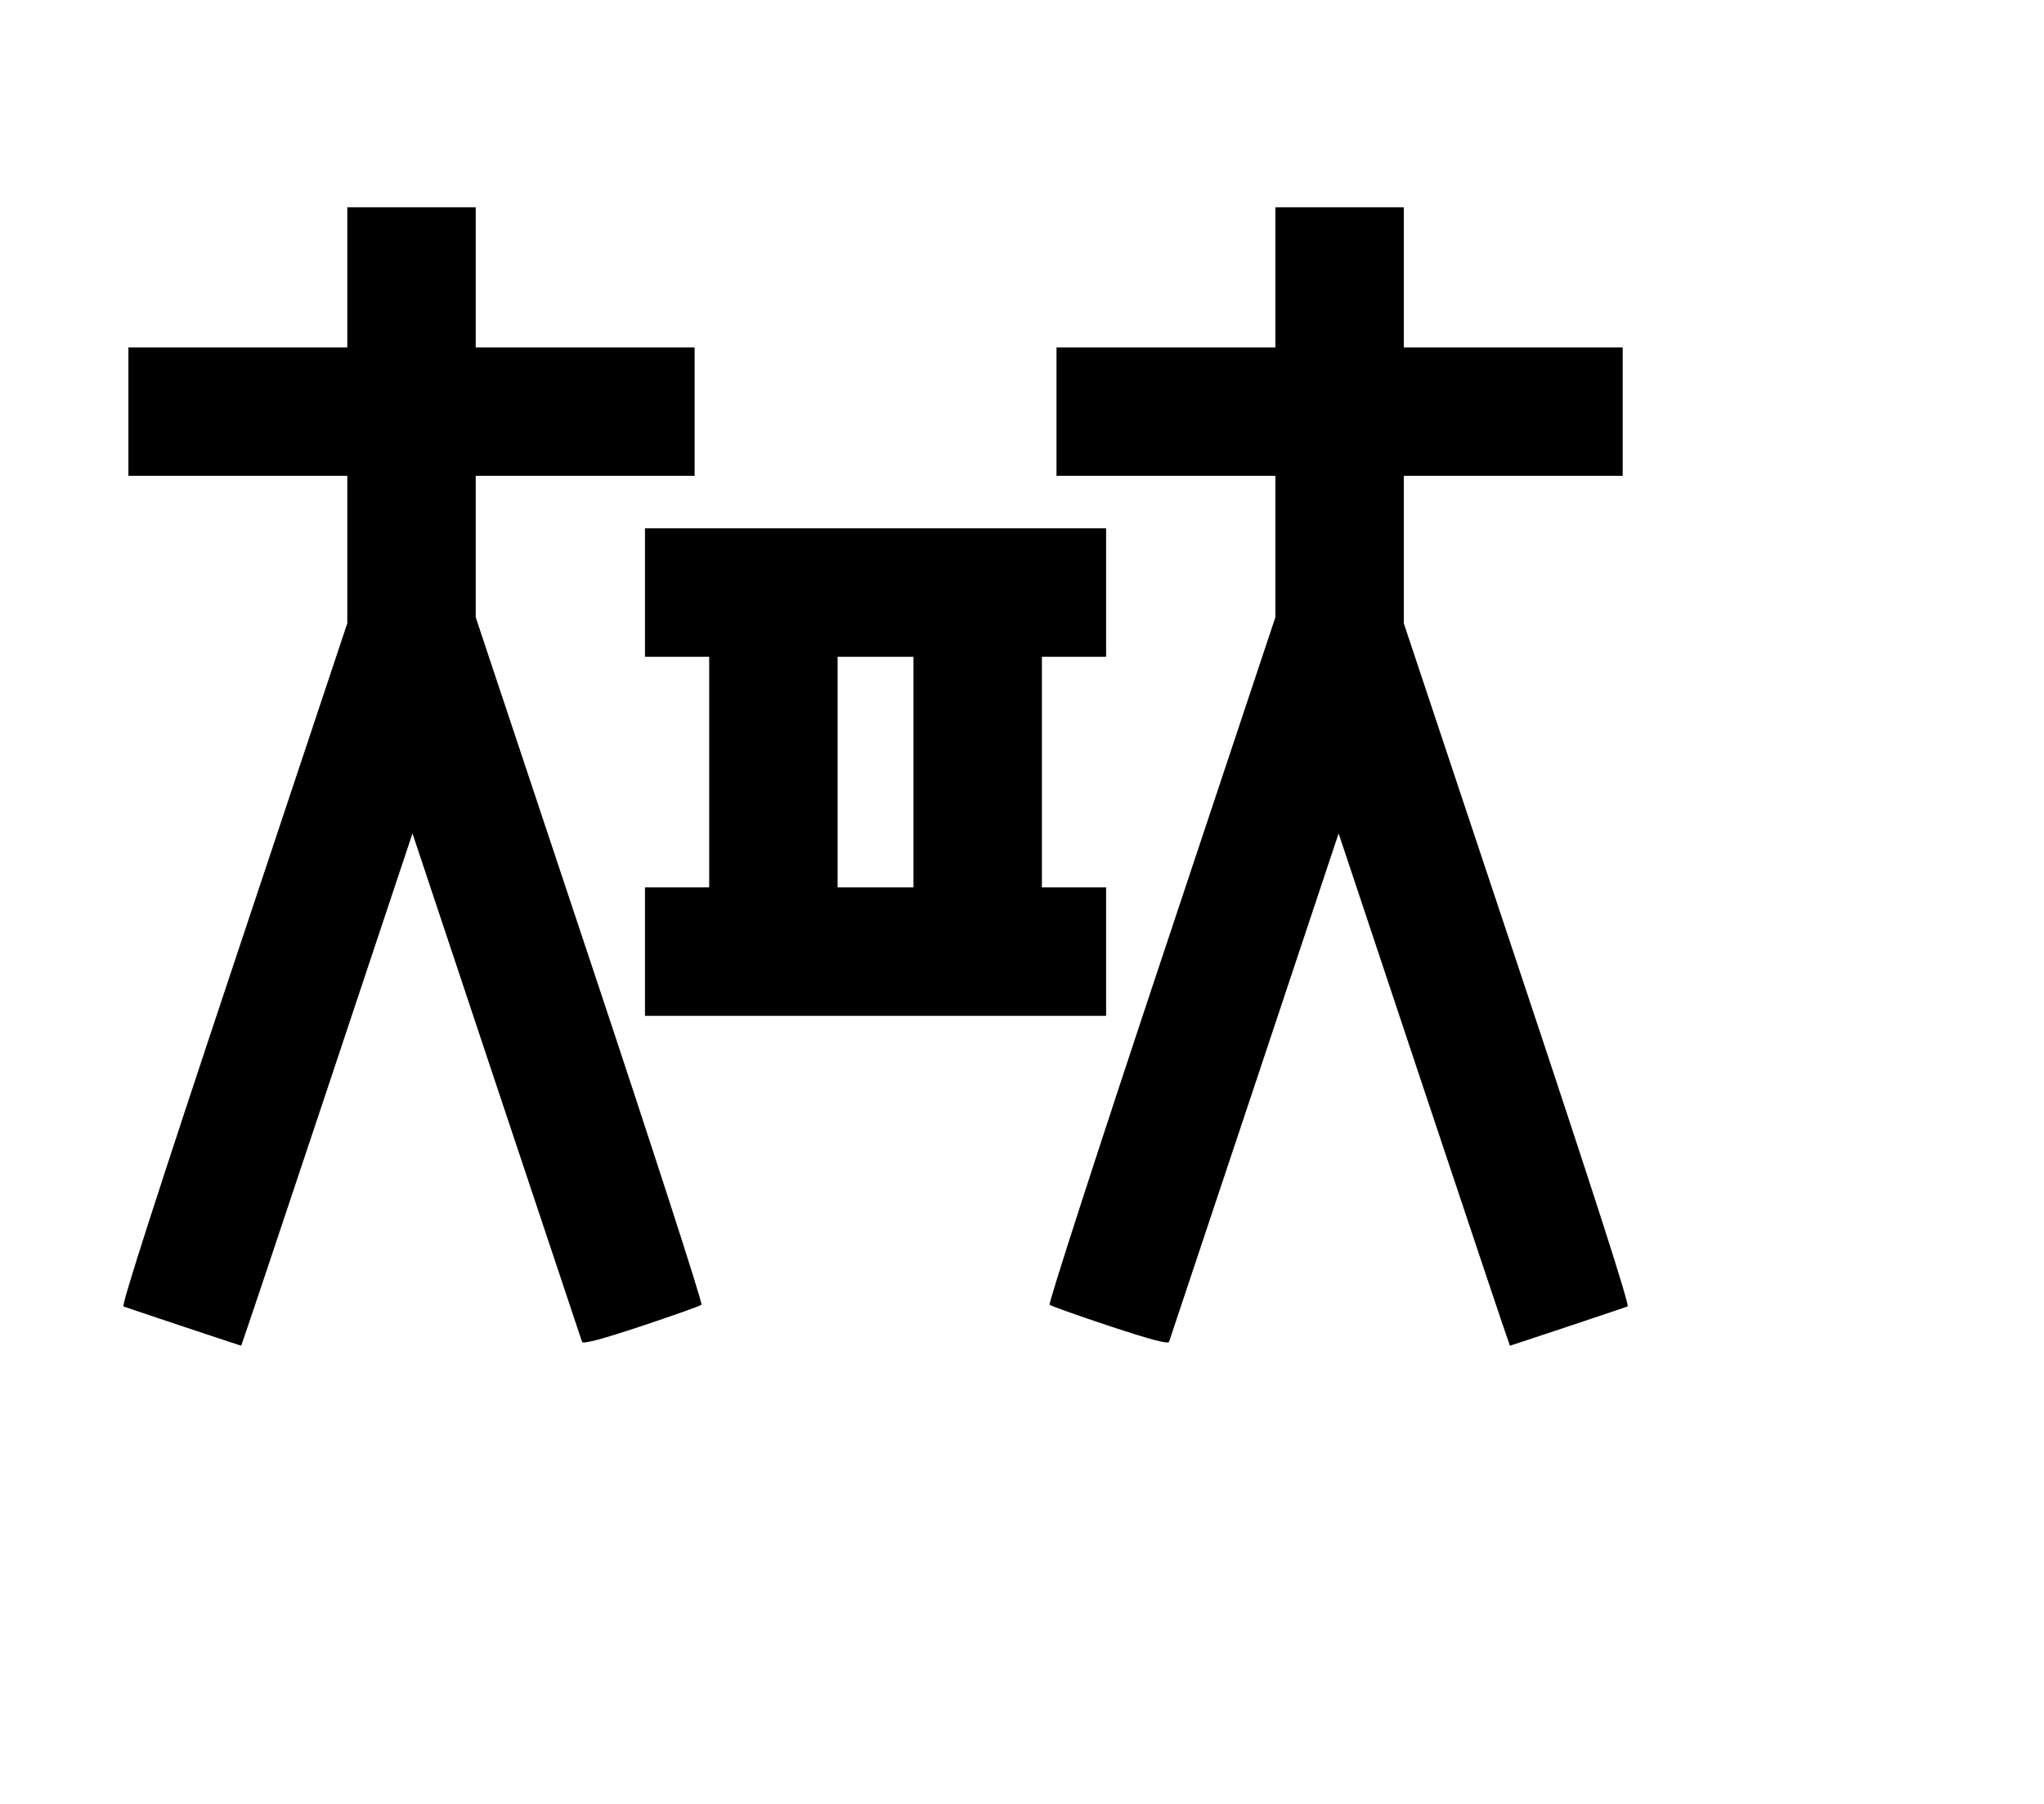
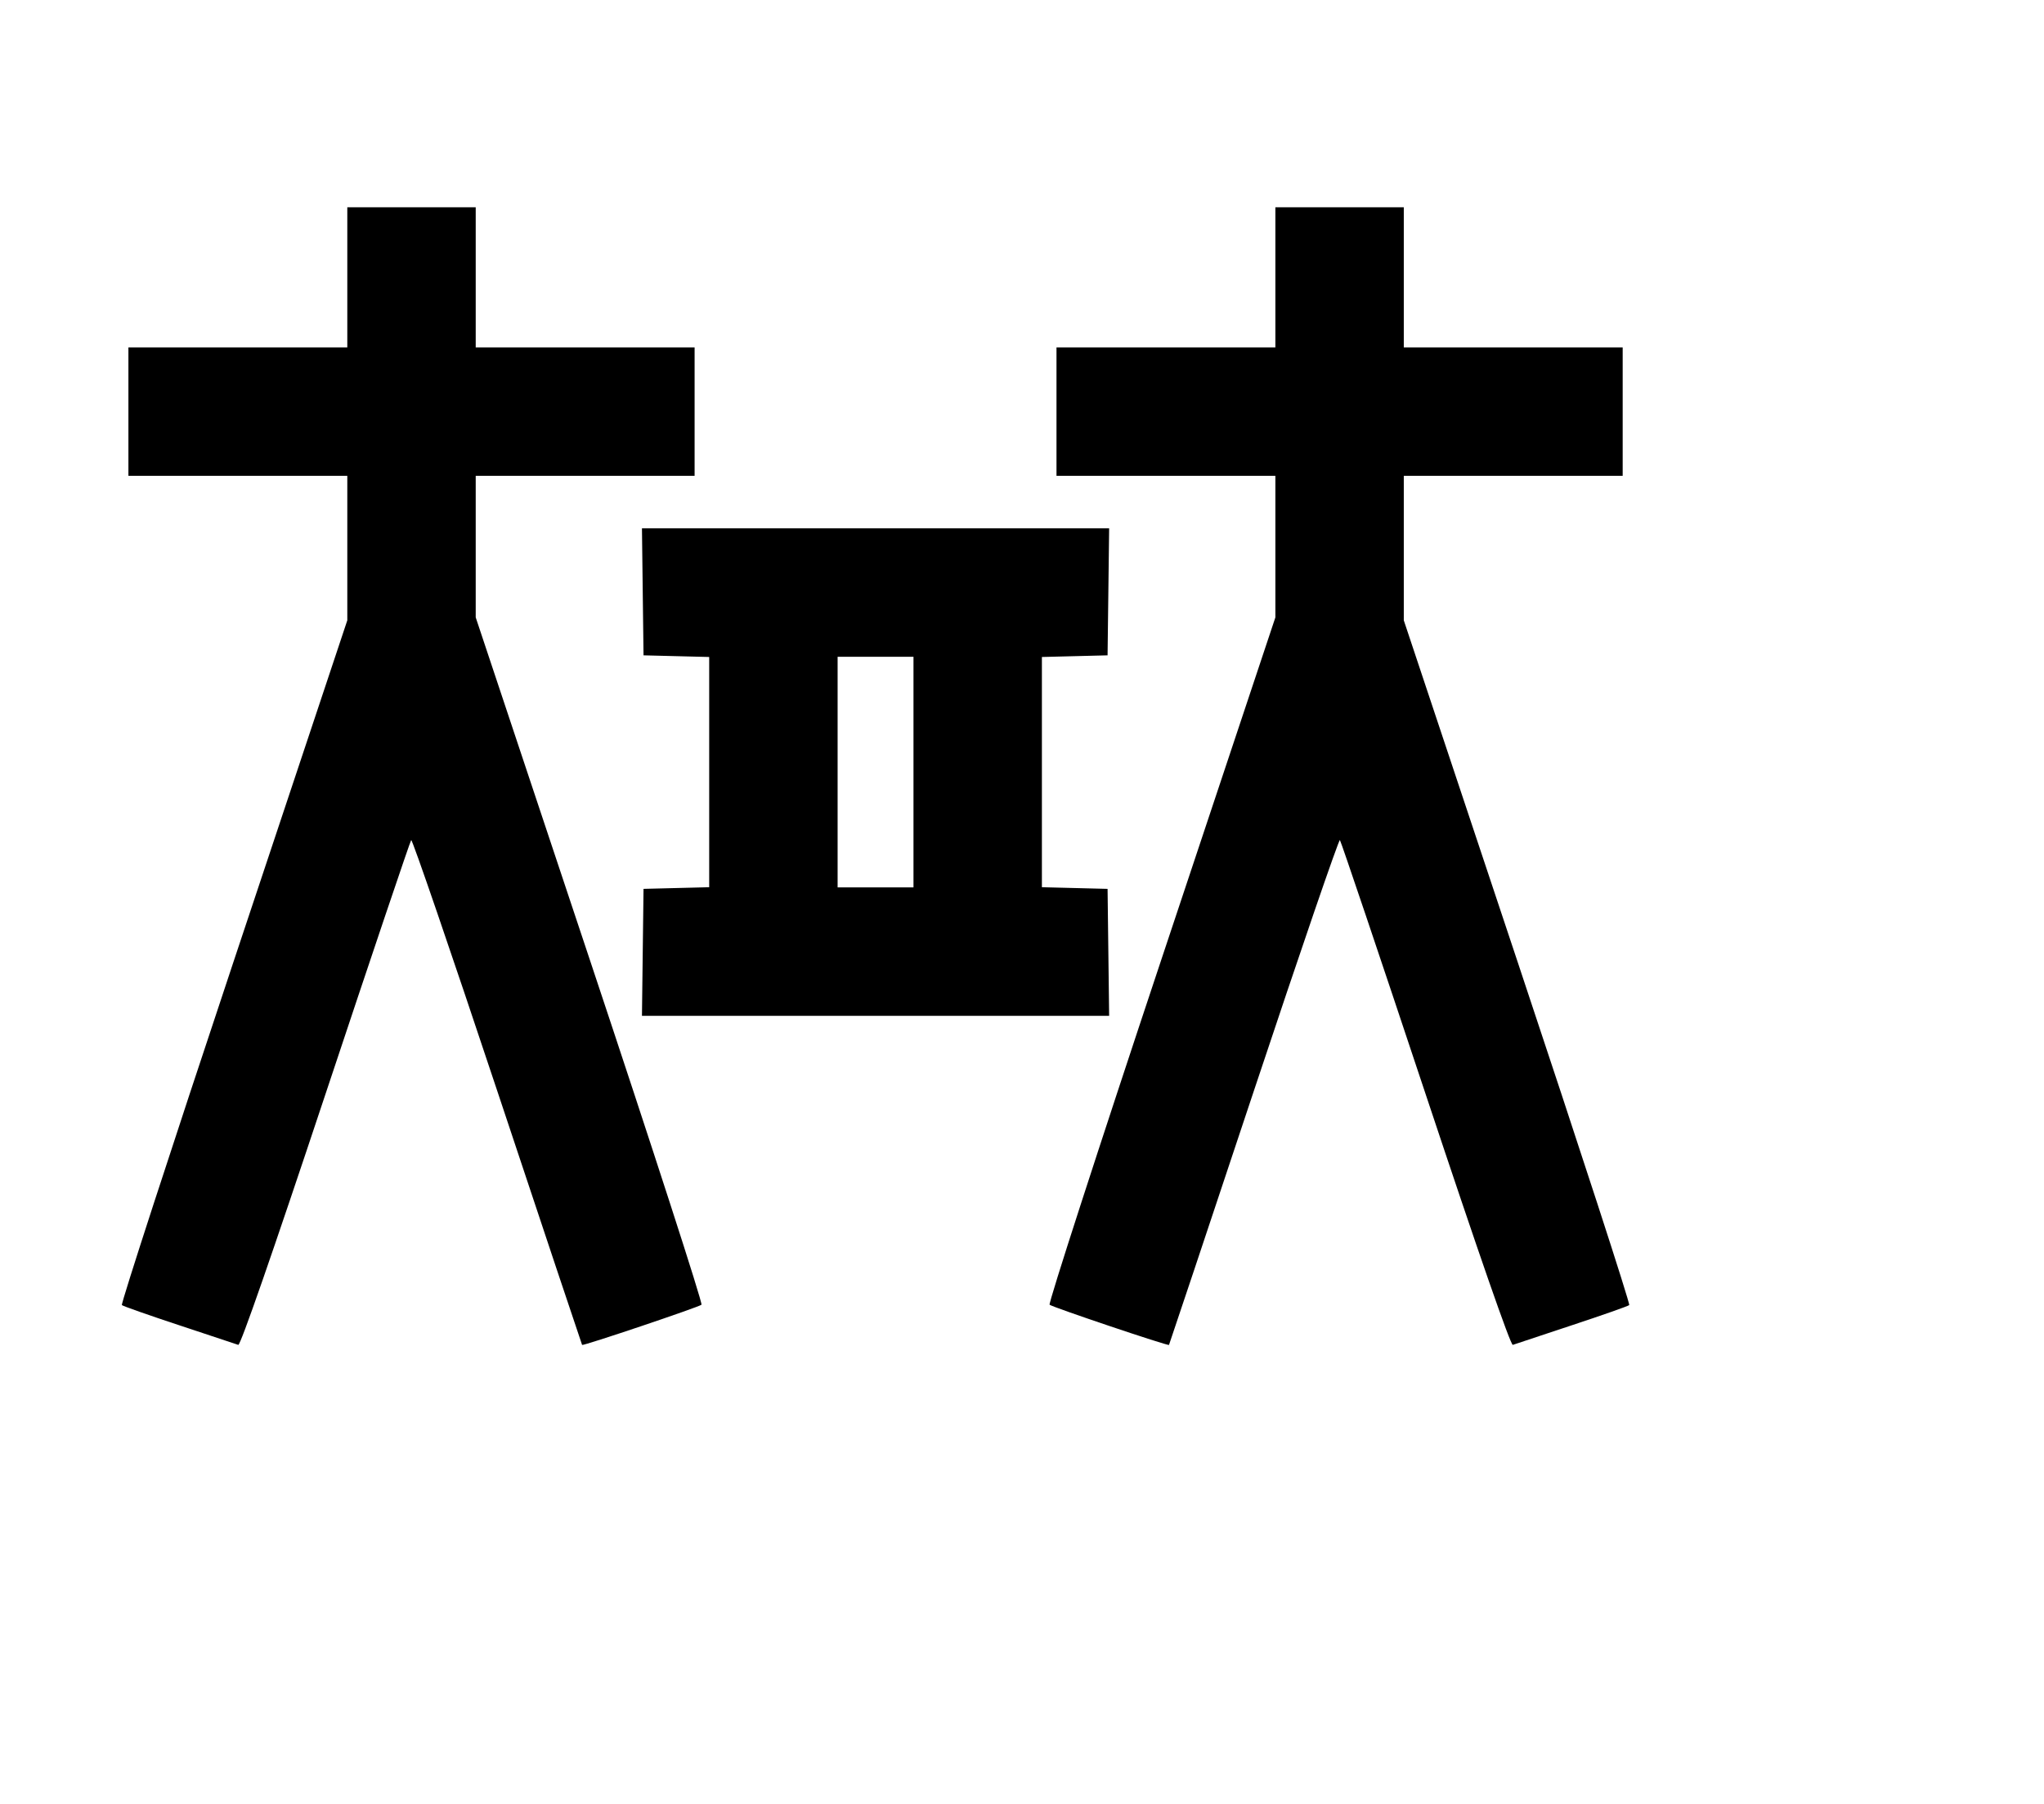
<svg xmlns="http://www.w3.org/2000/svg" width="136mm" height="120mm" version="1.1" viewBox="0 0 600 529.412">
-   <path d="M101.947 81.386 L 101.947 101.947 69.821 101.947 L 37.695 101.947 37.695 120.795 L 37.695 139.642 69.821 139.642 L 101.947 139.642 101.947 161.278 L 101.947 182.914 68.590 282.977 C 46.217 350.091,35.568 383.166,36.250 383.421 C 37.793 384.000,70.604 394.939,70.796 394.939 C 70.888 394.939,82.240 361.110,96.021 319.764 L 121.080 244.590 145.777 318.693 C 159.361 359.450,170.649 393.256,170.861 393.817 C 171.127 394.521,176.515 393.090,188.213 389.211 C 197.545 386.116,205.511 383.282,205.916 382.914 C 206.321 382.545,191.575 336.997,173.147 281.696 L 139.642 181.149 139.642 160.396 L 139.642 139.642 171.768 139.642 L 203.895 139.642 203.895 120.795 L 203.895 101.947 171.768 101.947 L 139.642 101.947 139.642 81.386 L 139.642 60.826 120.795 60.826 L 101.947 60.826 101.947 81.386 M374.378 81.386 L 374.378 101.947 342.252 101.947 L 310.125 101.947 310.125 120.795 L 310.125 139.642 342.252 139.642 L 374.378 139.642 374.378 160.396 L 374.378 181.149 340.873 281.696 C 322.445 336.997,307.699 382.545,308.104 382.914 C 308.509 383.282,316.475 386.116,325.807 389.211 C 337.505 393.090,342.893 394.521,343.159 393.817 C 343.371 393.256,354.659 359.450,368.243 318.693 L 392.940 244.590 417.999 319.764 C 431.780 361.110,443.132 394.939,443.224 394.939 C 443.416 394.939,476.227 384.000,477.770 383.421 C 478.452 383.166,467.803 350.091,445.430 282.977 L 412.073 182.914 412.073 161.278 L 412.073 139.642 444.199 139.642 L 476.325 139.642 476.325 120.795 L 476.325 101.947 444.199 101.947 L 412.073 101.947 412.073 81.386 L 412.073 60.826 393.225 60.826 L 374.378 60.826 374.378 81.386 M189.331 173.910 L 189.331 192.757 198.754 192.757 L 208.178 192.757 208.178 226.597 L 208.178 260.437 198.754 260.437 L 189.331 260.437 189.331 279.284 L 189.331 298.132 257.010 298.132 L 324.689 298.132 324.689 279.284 L 324.689 260.437 315.266 260.437 L 305.842 260.437 305.842 226.597 L 305.842 192.757 315.266 192.757 L 324.689 192.757 324.689 173.910 L 324.689 155.063 257.010 155.063 L 189.331 155.063 189.331 173.910 M268.147 226.597 L 268.147 260.437 257.010 260.437 L 245.873 260.437 245.873 226.597 L 245.873 192.757 257.010 192.757 L 268.147 192.757 268.147 226.597 " stroke="none" fill-rule="evenodd" fill="black" />
+   <path d="M101.947 81.386 L 101.947 101.947 69.821 101.947 L 37.695 101.947 37.695 120.795 L 37.695 139.642 69.821 139.642 L 101.947 139.642 101.947 160.850 L 101.947 182.057 68.546 282.254 C 50.175 337.362,35.429 382.706,35.777 383.019 C 36.125 383.332,43.735 386.006,52.687 388.961 C 61.640 391.916,69.406 394.496,69.945 394.693 C 70.569 394.922,79.860 368.209,95.539 321.105 C 109.076 280.434,120.399 246.882,120.701 246.545 C 121.003 246.208,132.380 279.362,145.983 320.221 C 159.586 361.080,170.785 394.600,170.871 394.711 C 171.144 395.061,205.148 383.613,205.919 382.911 C 206.325 382.541,191.579 337.003,173.150 281.715 L 139.642 181.192 139.642 160.417 L 139.642 139.642 171.768 139.642 L 203.895 139.642 203.895 120.795 L 203.895 101.947 171.768 101.947 L 139.642 101.947 139.642 81.386 L 139.642 60.826 120.795 60.826 L 101.947 60.826 101.947 81.386 M374.378 81.386 L 374.378 101.947 342.252 101.947 L 310.125 101.947 310.125 120.795 L 310.125 139.642 342.252 139.642 L 374.378 139.642 374.378 160.417 L 374.378 181.192 340.870 281.715 C 322.441 337.003,307.695 382.541,308.101 382.911 C 308.872 383.613,342.876 395.061,343.149 394.711 C 343.235 394.600,354.434 361.080,368.037 320.221 C 381.640 279.362,393.017 246.208,393.319 246.545 C 393.621 246.882,404.944 280.434,418.481 321.105 C 434.160 368.209,443.451 394.922,444.075 394.693 C 444.614 394.496,452.380 391.916,461.333 388.961 C 470.285 386.006,477.895 383.332,478.243 383.019 C 478.591 382.706,463.845 337.362,445.474 282.254 L 412.073 182.057 412.073 160.850 L 412.073 139.642 444.199 139.642 L 476.325 139.642 476.325 120.795 L 476.325 101.947 444.199 101.947 L 412.073 101.947 412.073 81.386 L 412.073 60.826 393.225 60.826 L 374.378 60.826 374.378 81.386 M188.671 173.696 L 188.902 192.329 198.540 192.571 L 208.178 192.814 208.178 226.597 L 208.178 260.381 198.540 260.623 L 188.902 260.865 188.671 279.498 L 188.441 298.132 257.010 298.132 L 325.579 298.132 325.349 279.498 L 325.118 260.865 315.480 260.623 L 305.842 260.381 305.842 226.597 L 305.842 192.814 315.480 192.571 L 325.118 192.329 325.349 173.696 L 325.579 155.063 257.010 155.063 L 188.441 155.063 188.671 173.696 M268.147 226.597 L 268.147 260.437 257.010 260.437 L 245.873 260.437 245.873 226.597 L 245.873 192.757 257.010 192.757 L 268.147 192.757 268.147 226.597 " stroke="none" fill-rule="evenodd" fill="black" />
</svg>
